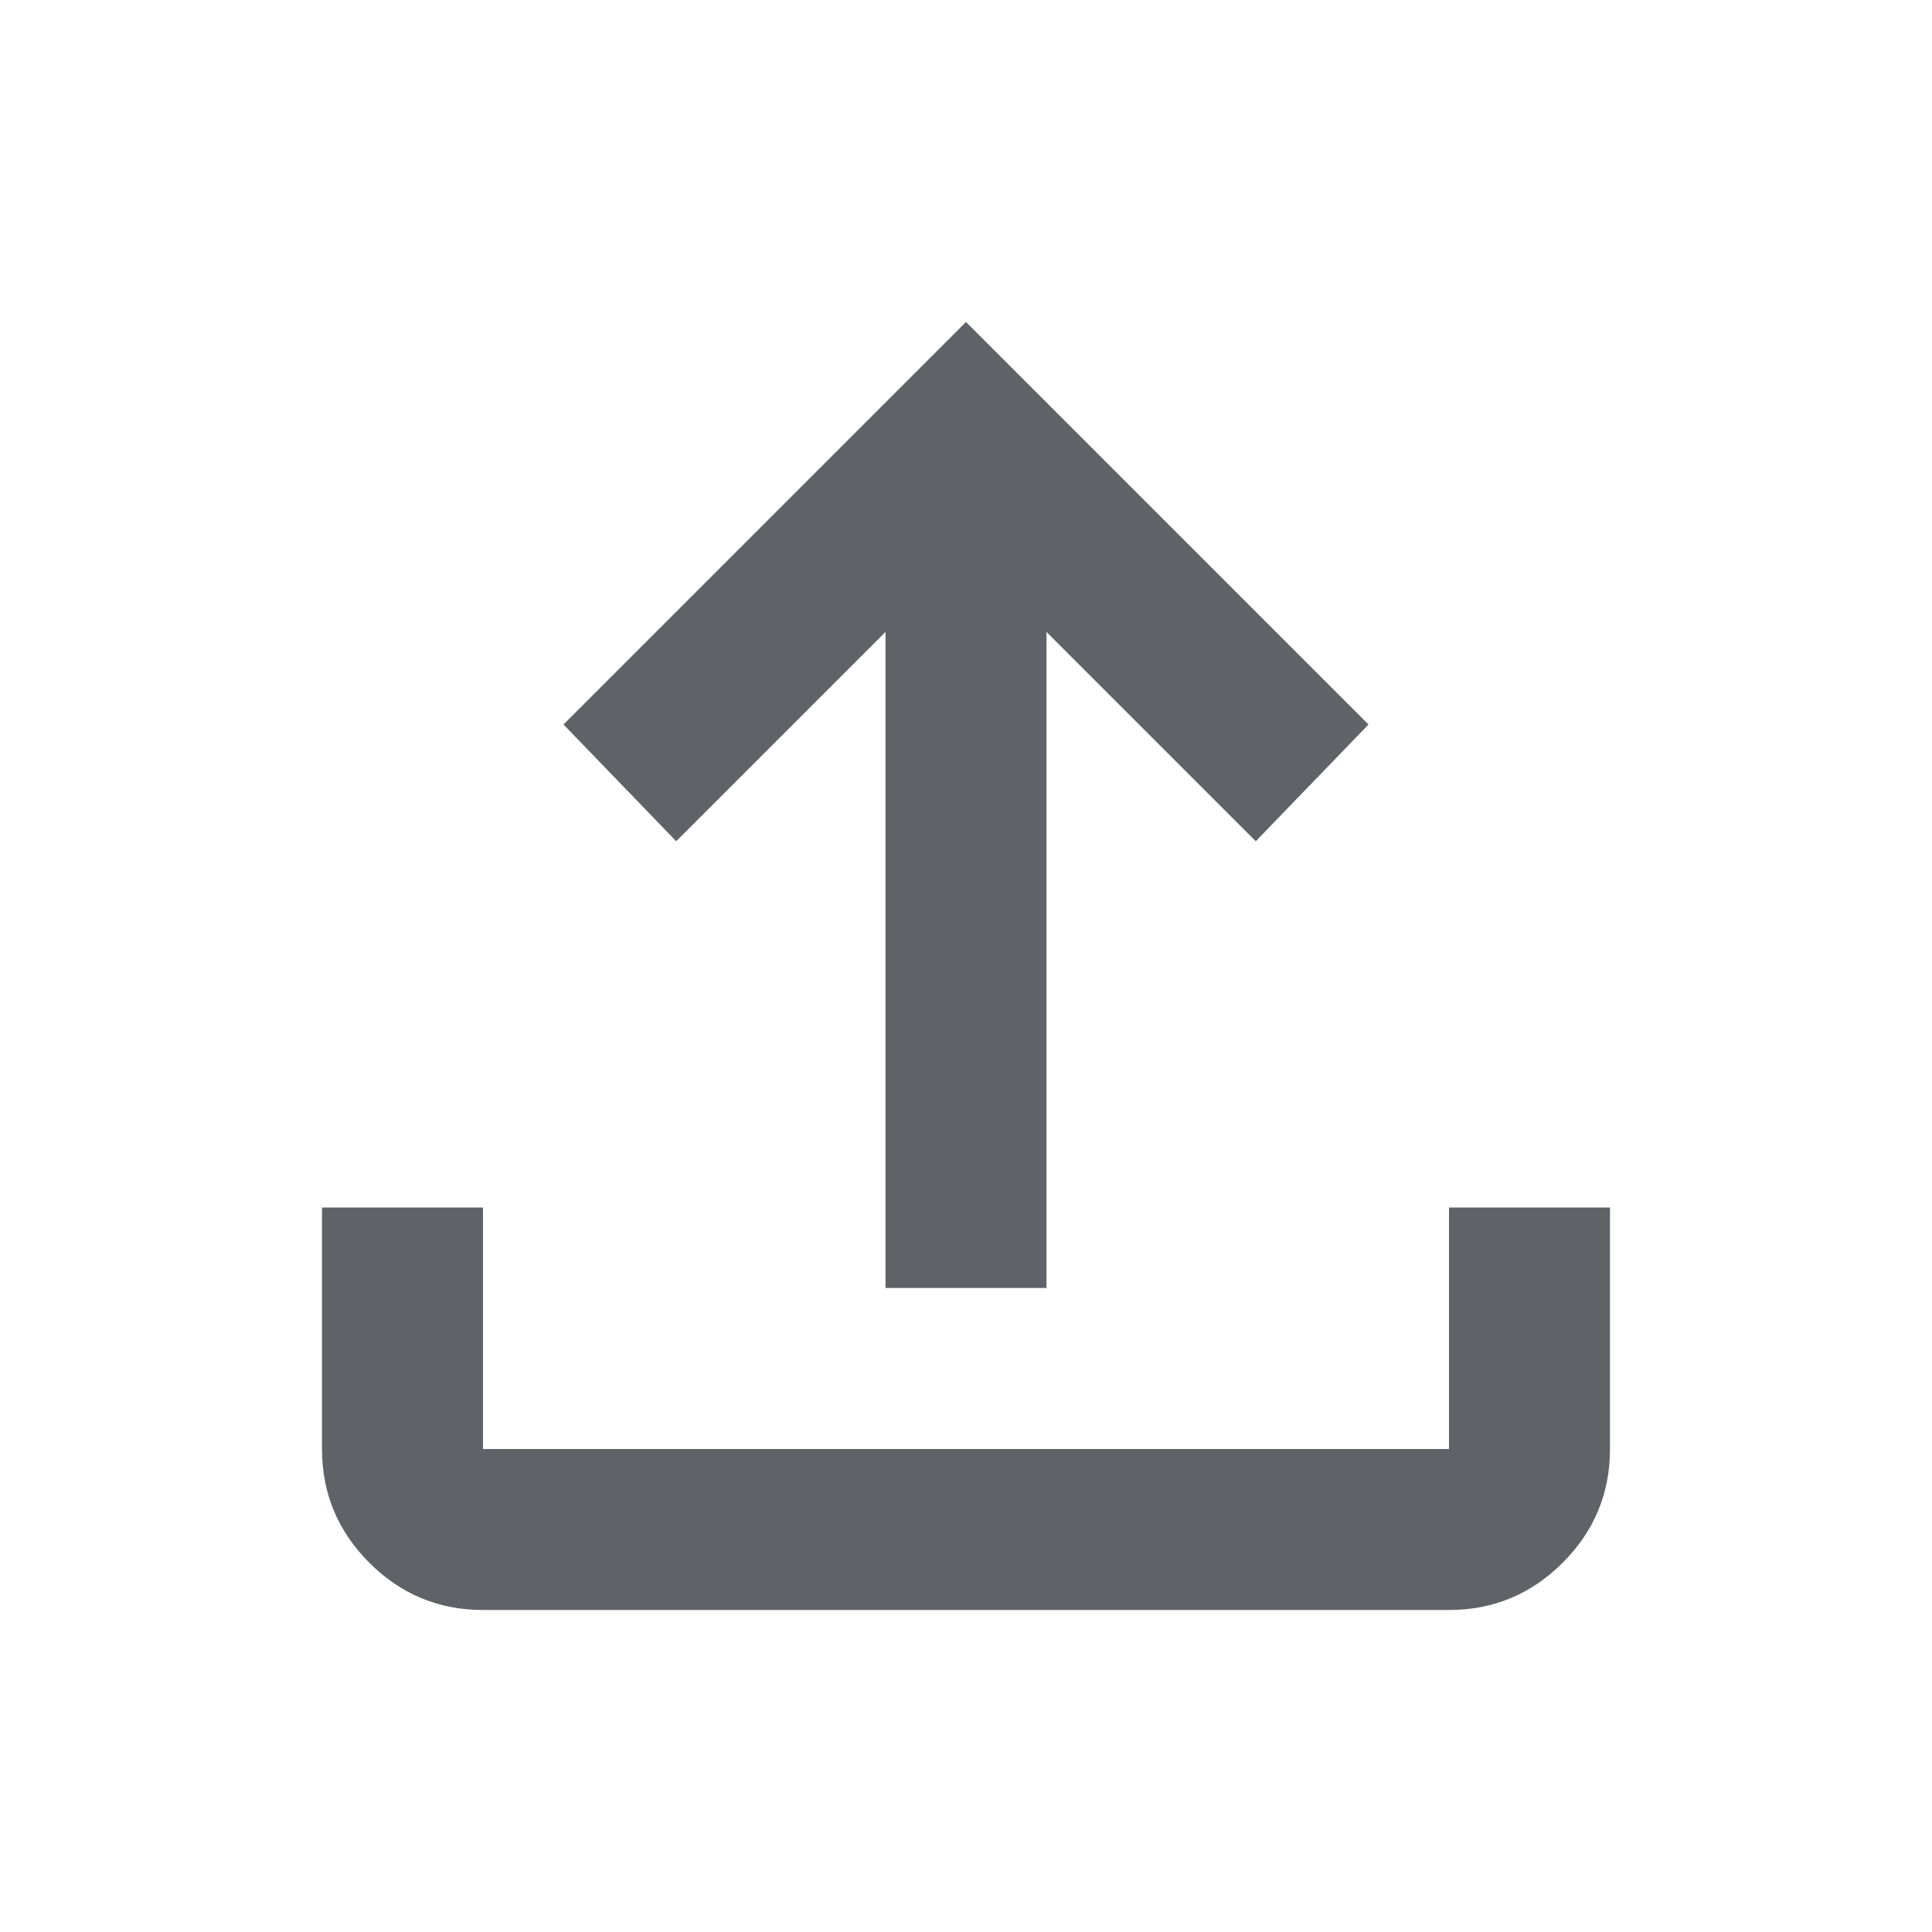
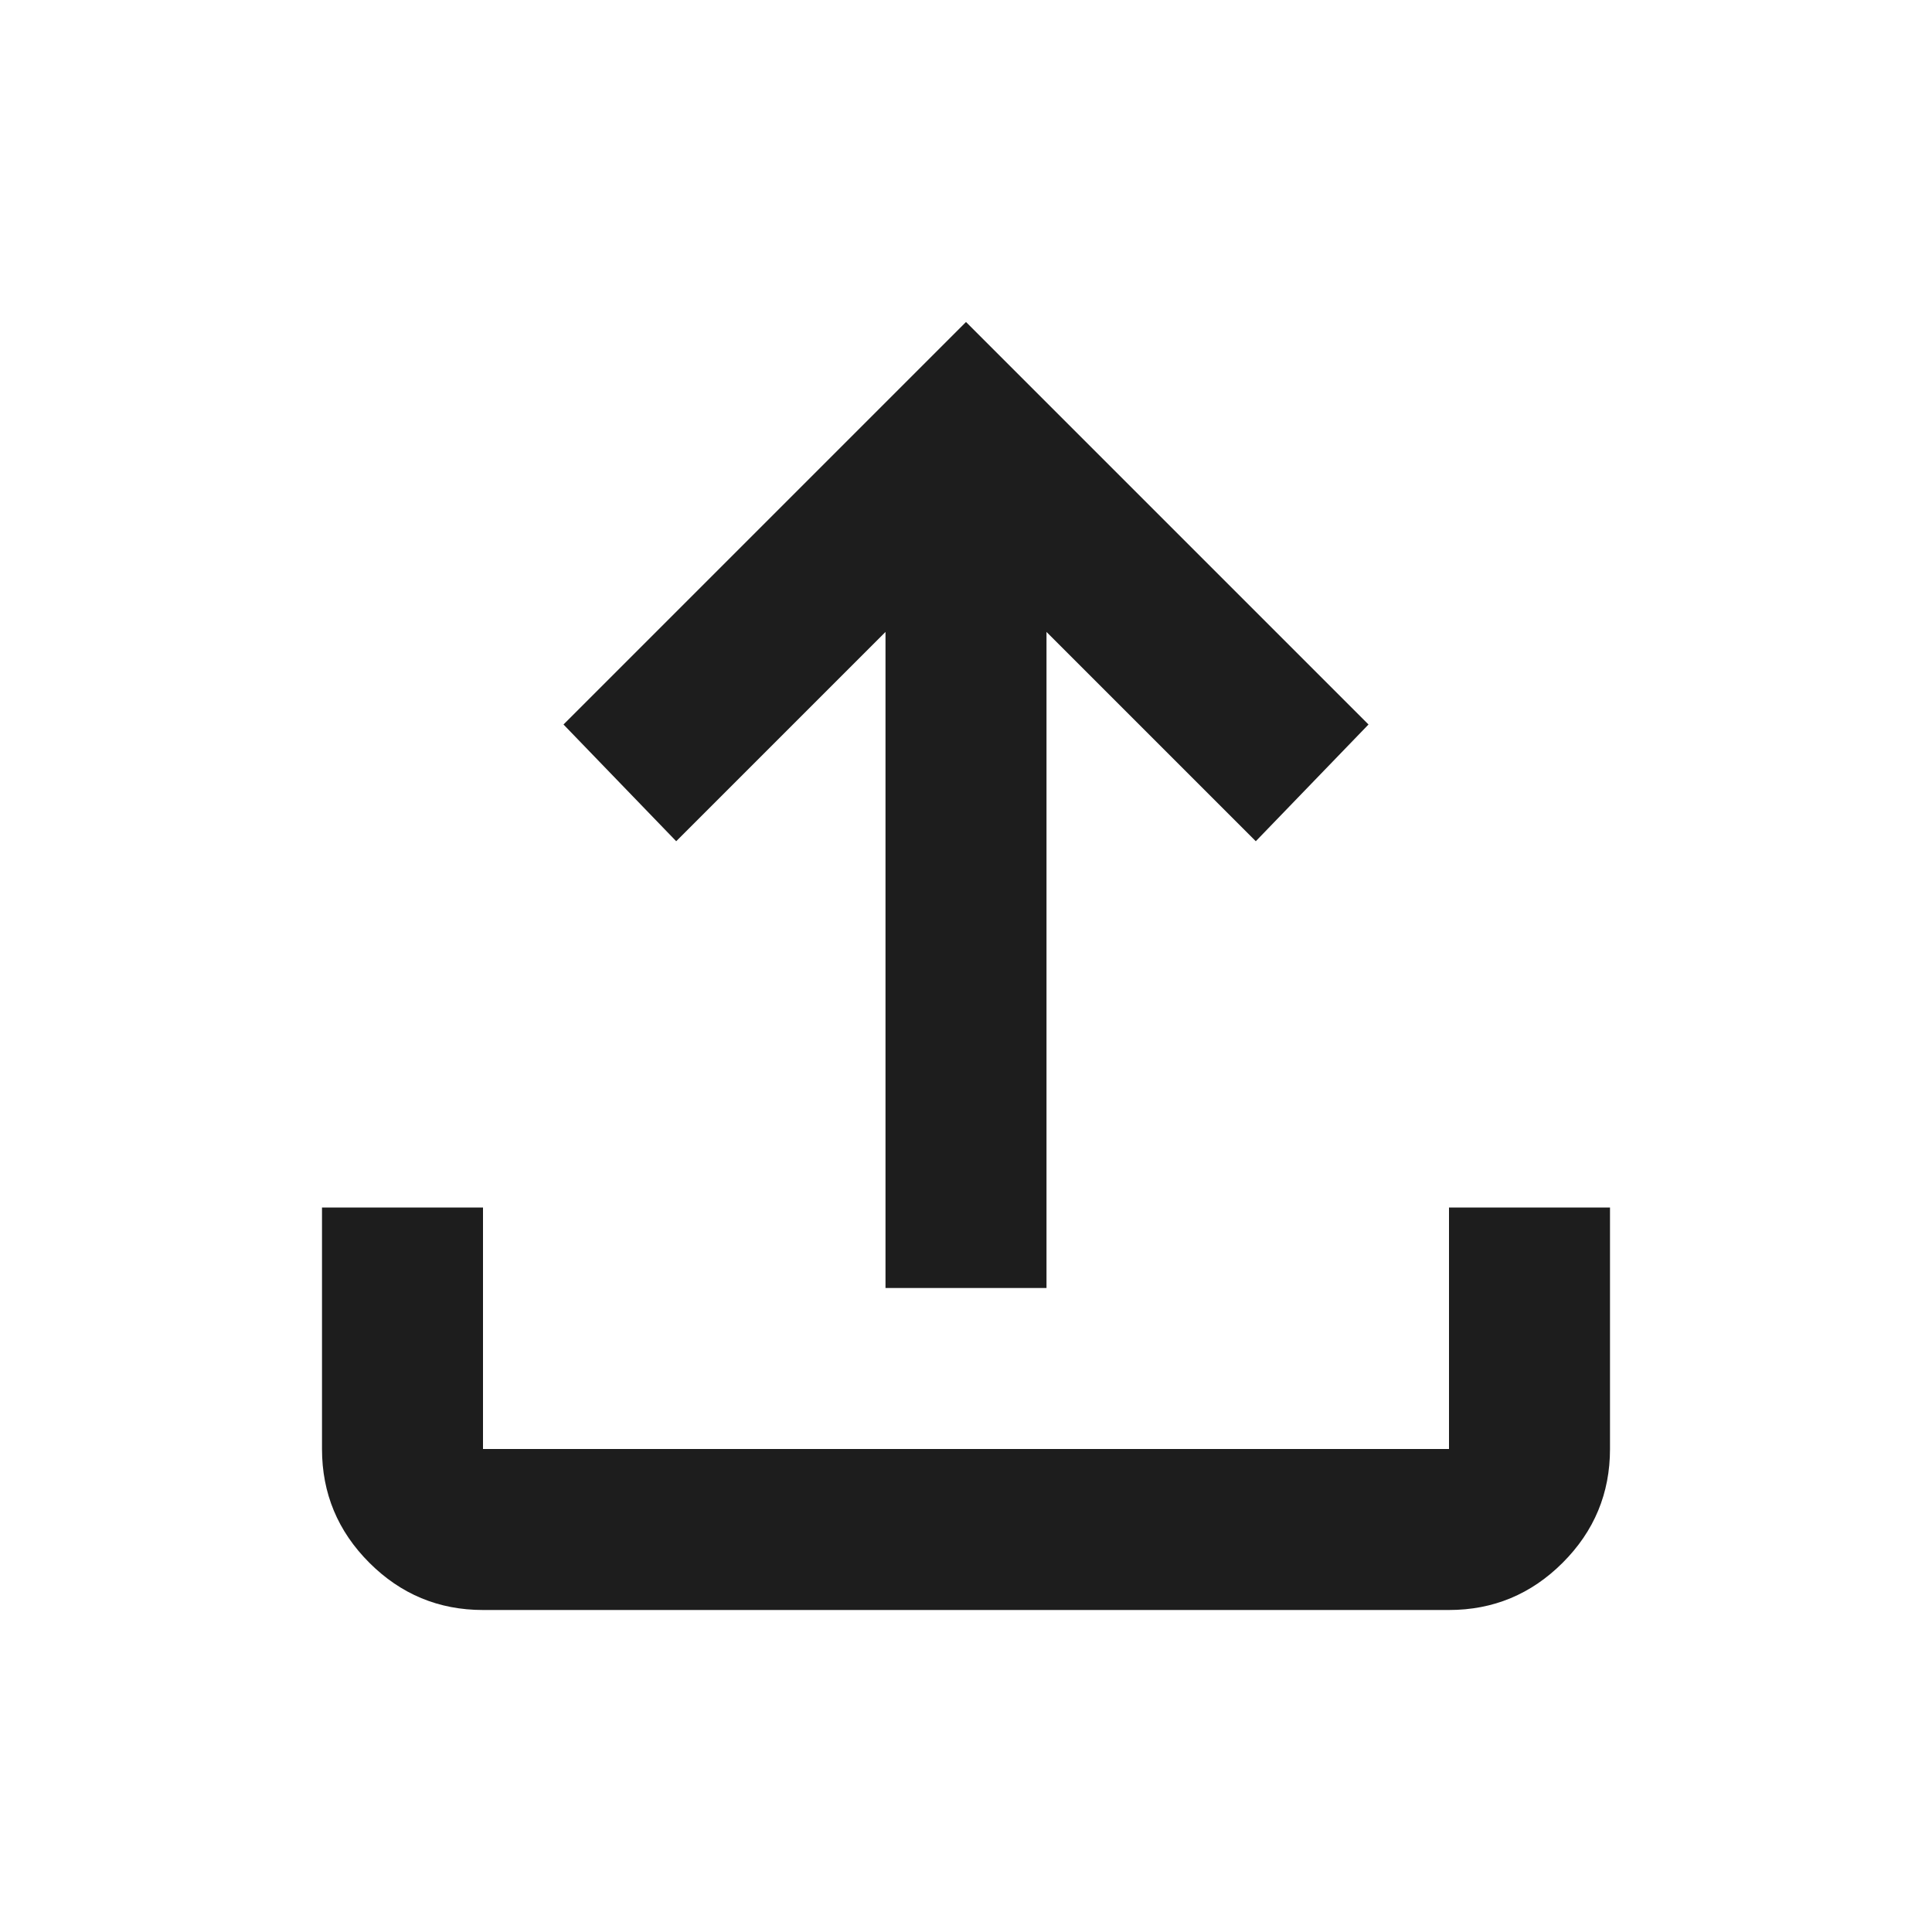
- <svg xmlns="http://www.w3.org/2000/svg" height="24px" viewBox="0 -960 960 960" width="24px" fill="#5f6368">
+ <svg xmlns="http://www.w3.org/2000/svg" height="24px" viewBox="0 -960 960 960" width="24px" fill="#1d1d1d">
  <path d="M440-320v-326L336-542l-56-58 200-200 200 200-56 58-104-104v326h-80ZM240-160q-33 0-56.5-23.5T160-240v-120h80v120h480v-120h80v120q0 33-23.5 56.5T720-160H240Z" />
</svg>
